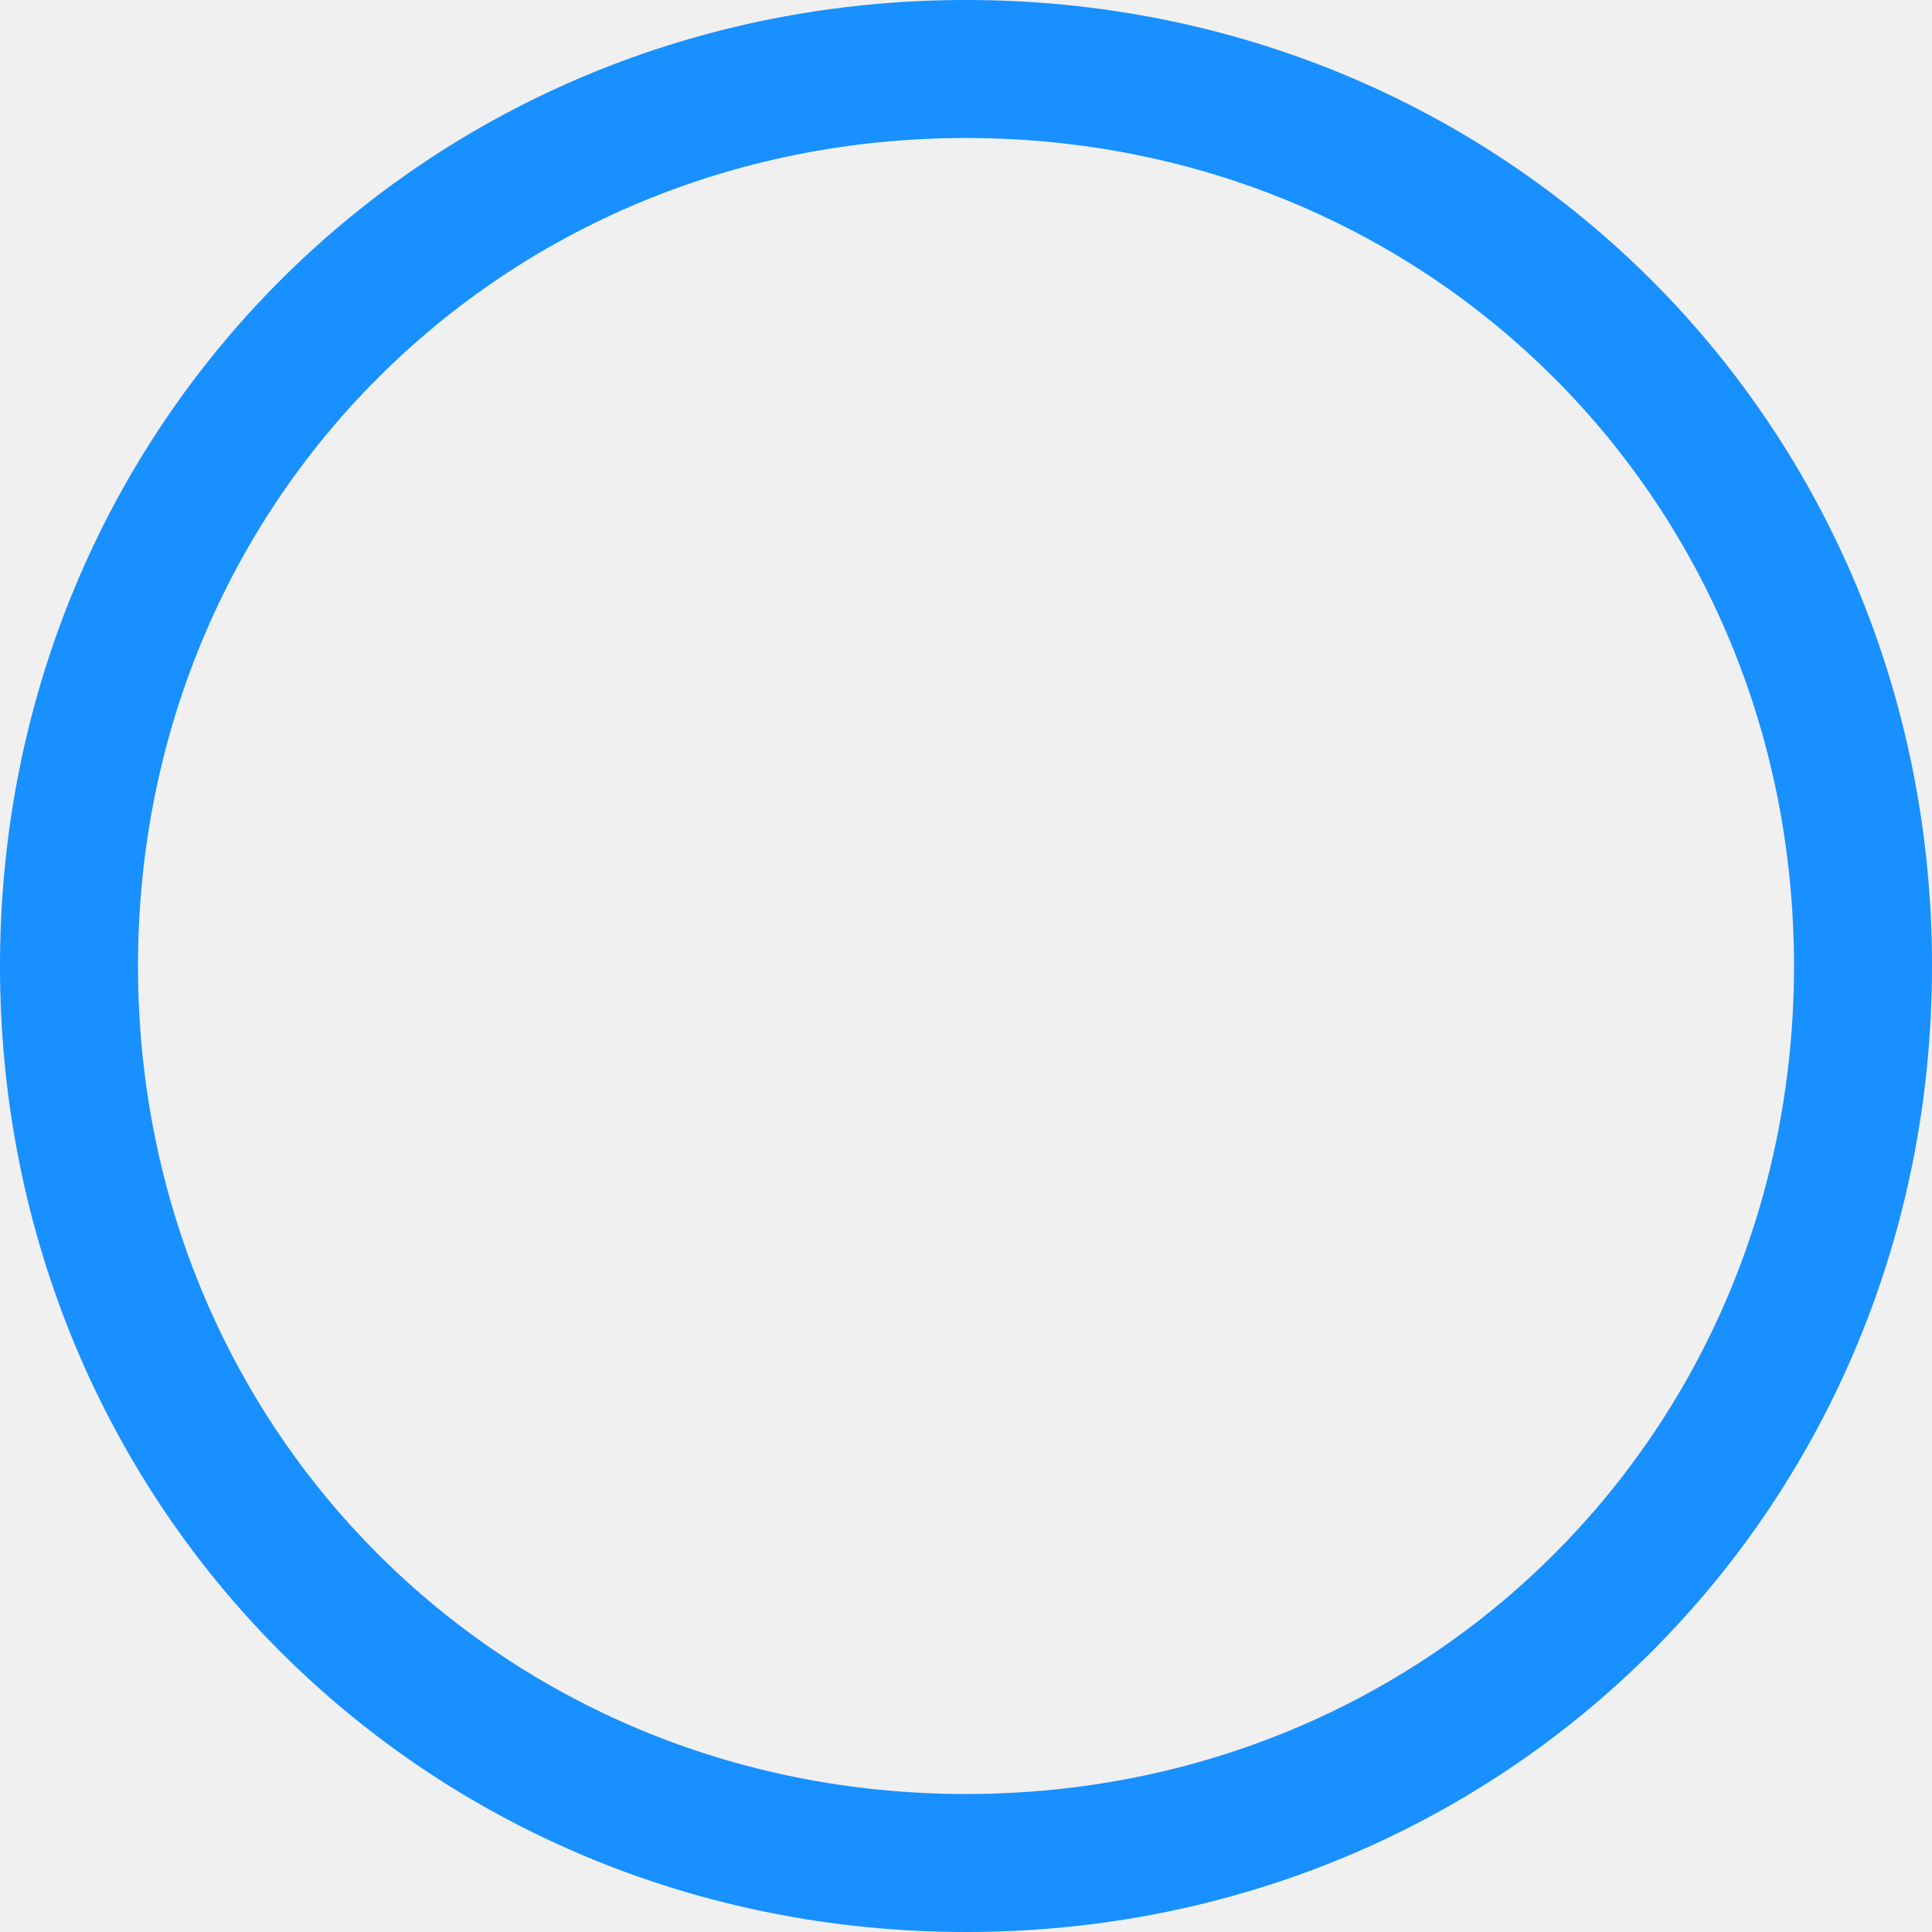
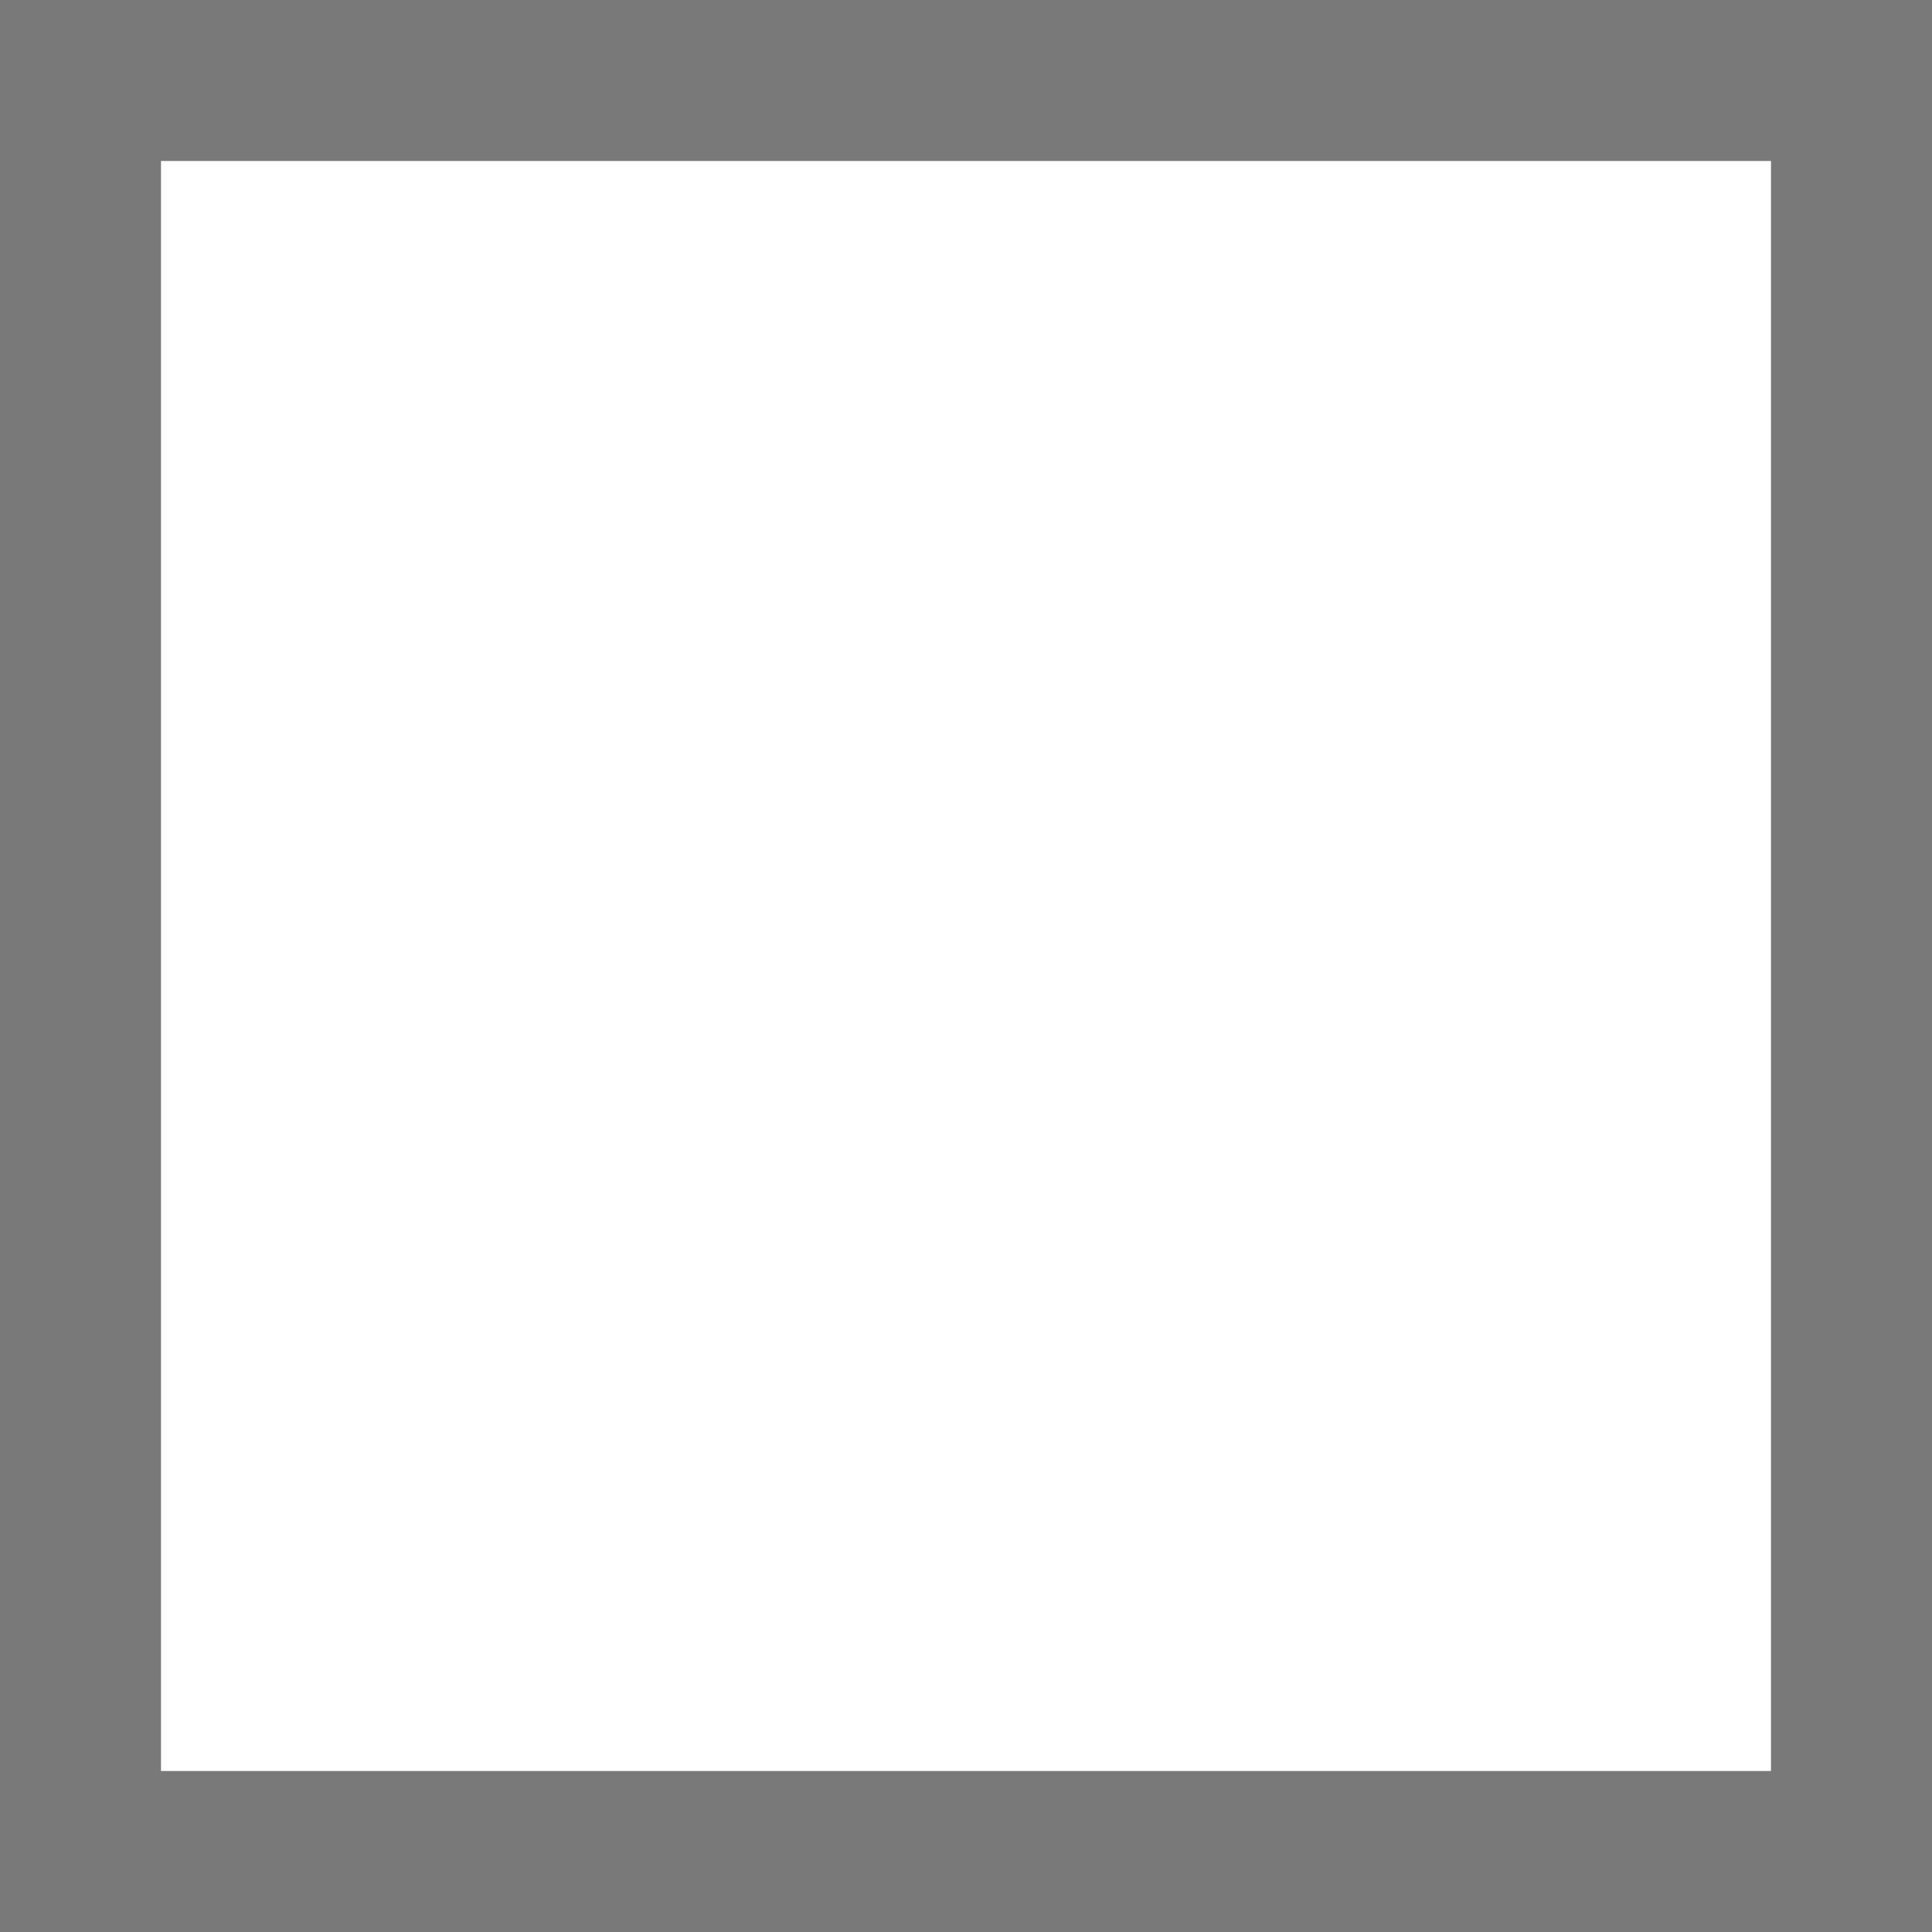
- <svg xmlns="http://www.w3.org/2000/svg" version="1.1" width="14px" height="14px">
-   <g transform="matrix(1 0 0 1 -1927 -363 )">
-     <path d="M 1934 363  C 1937.92 363  1941 366.08  1941 370  C 1941 373.92  1937.92 377  1934 377  C 1930.08 377  1927 373.92  1927 370  C 1927 366.08  1930.08 363  1934 363  Z " fill-rule="nonzero" fill="#ffffff" stroke="none" fill-opacity="0" />
-     <path d="M 1934 363.5  C 1937.64 363.5  1940.5 366.36  1940.5 370  C 1940.5 373.64  1937.64 376.5  1934 376.5  C 1930.36 376.5  1927.5 373.64  1927.5 370  C 1927.5 366.36  1930.36 363.5  1934 363.5  Z " stroke-width="1" stroke="#1890ff" fill="none" />
-   </g>
+ <svg xmlns="http://www.w3.org/2000/svg" version="1.1" width="12px" height="12px" viewBox="448 920  12 12">
+   <path d="M 448.5 920.5  L 459.5 920.5  L 459.5 931.5  L 448.5 931.5  L 448.5 920.5  Z " fill-rule="nonzero" fill="#ffffff" stroke="none" />
+   <path d="M 448.5 920.5  L 459.5 920.5  L 459.5 931.5  L 448.5 931.5  L 448.5 920.5  Z " stroke-width="1" stroke="#797979" fill="none" />
</svg>
